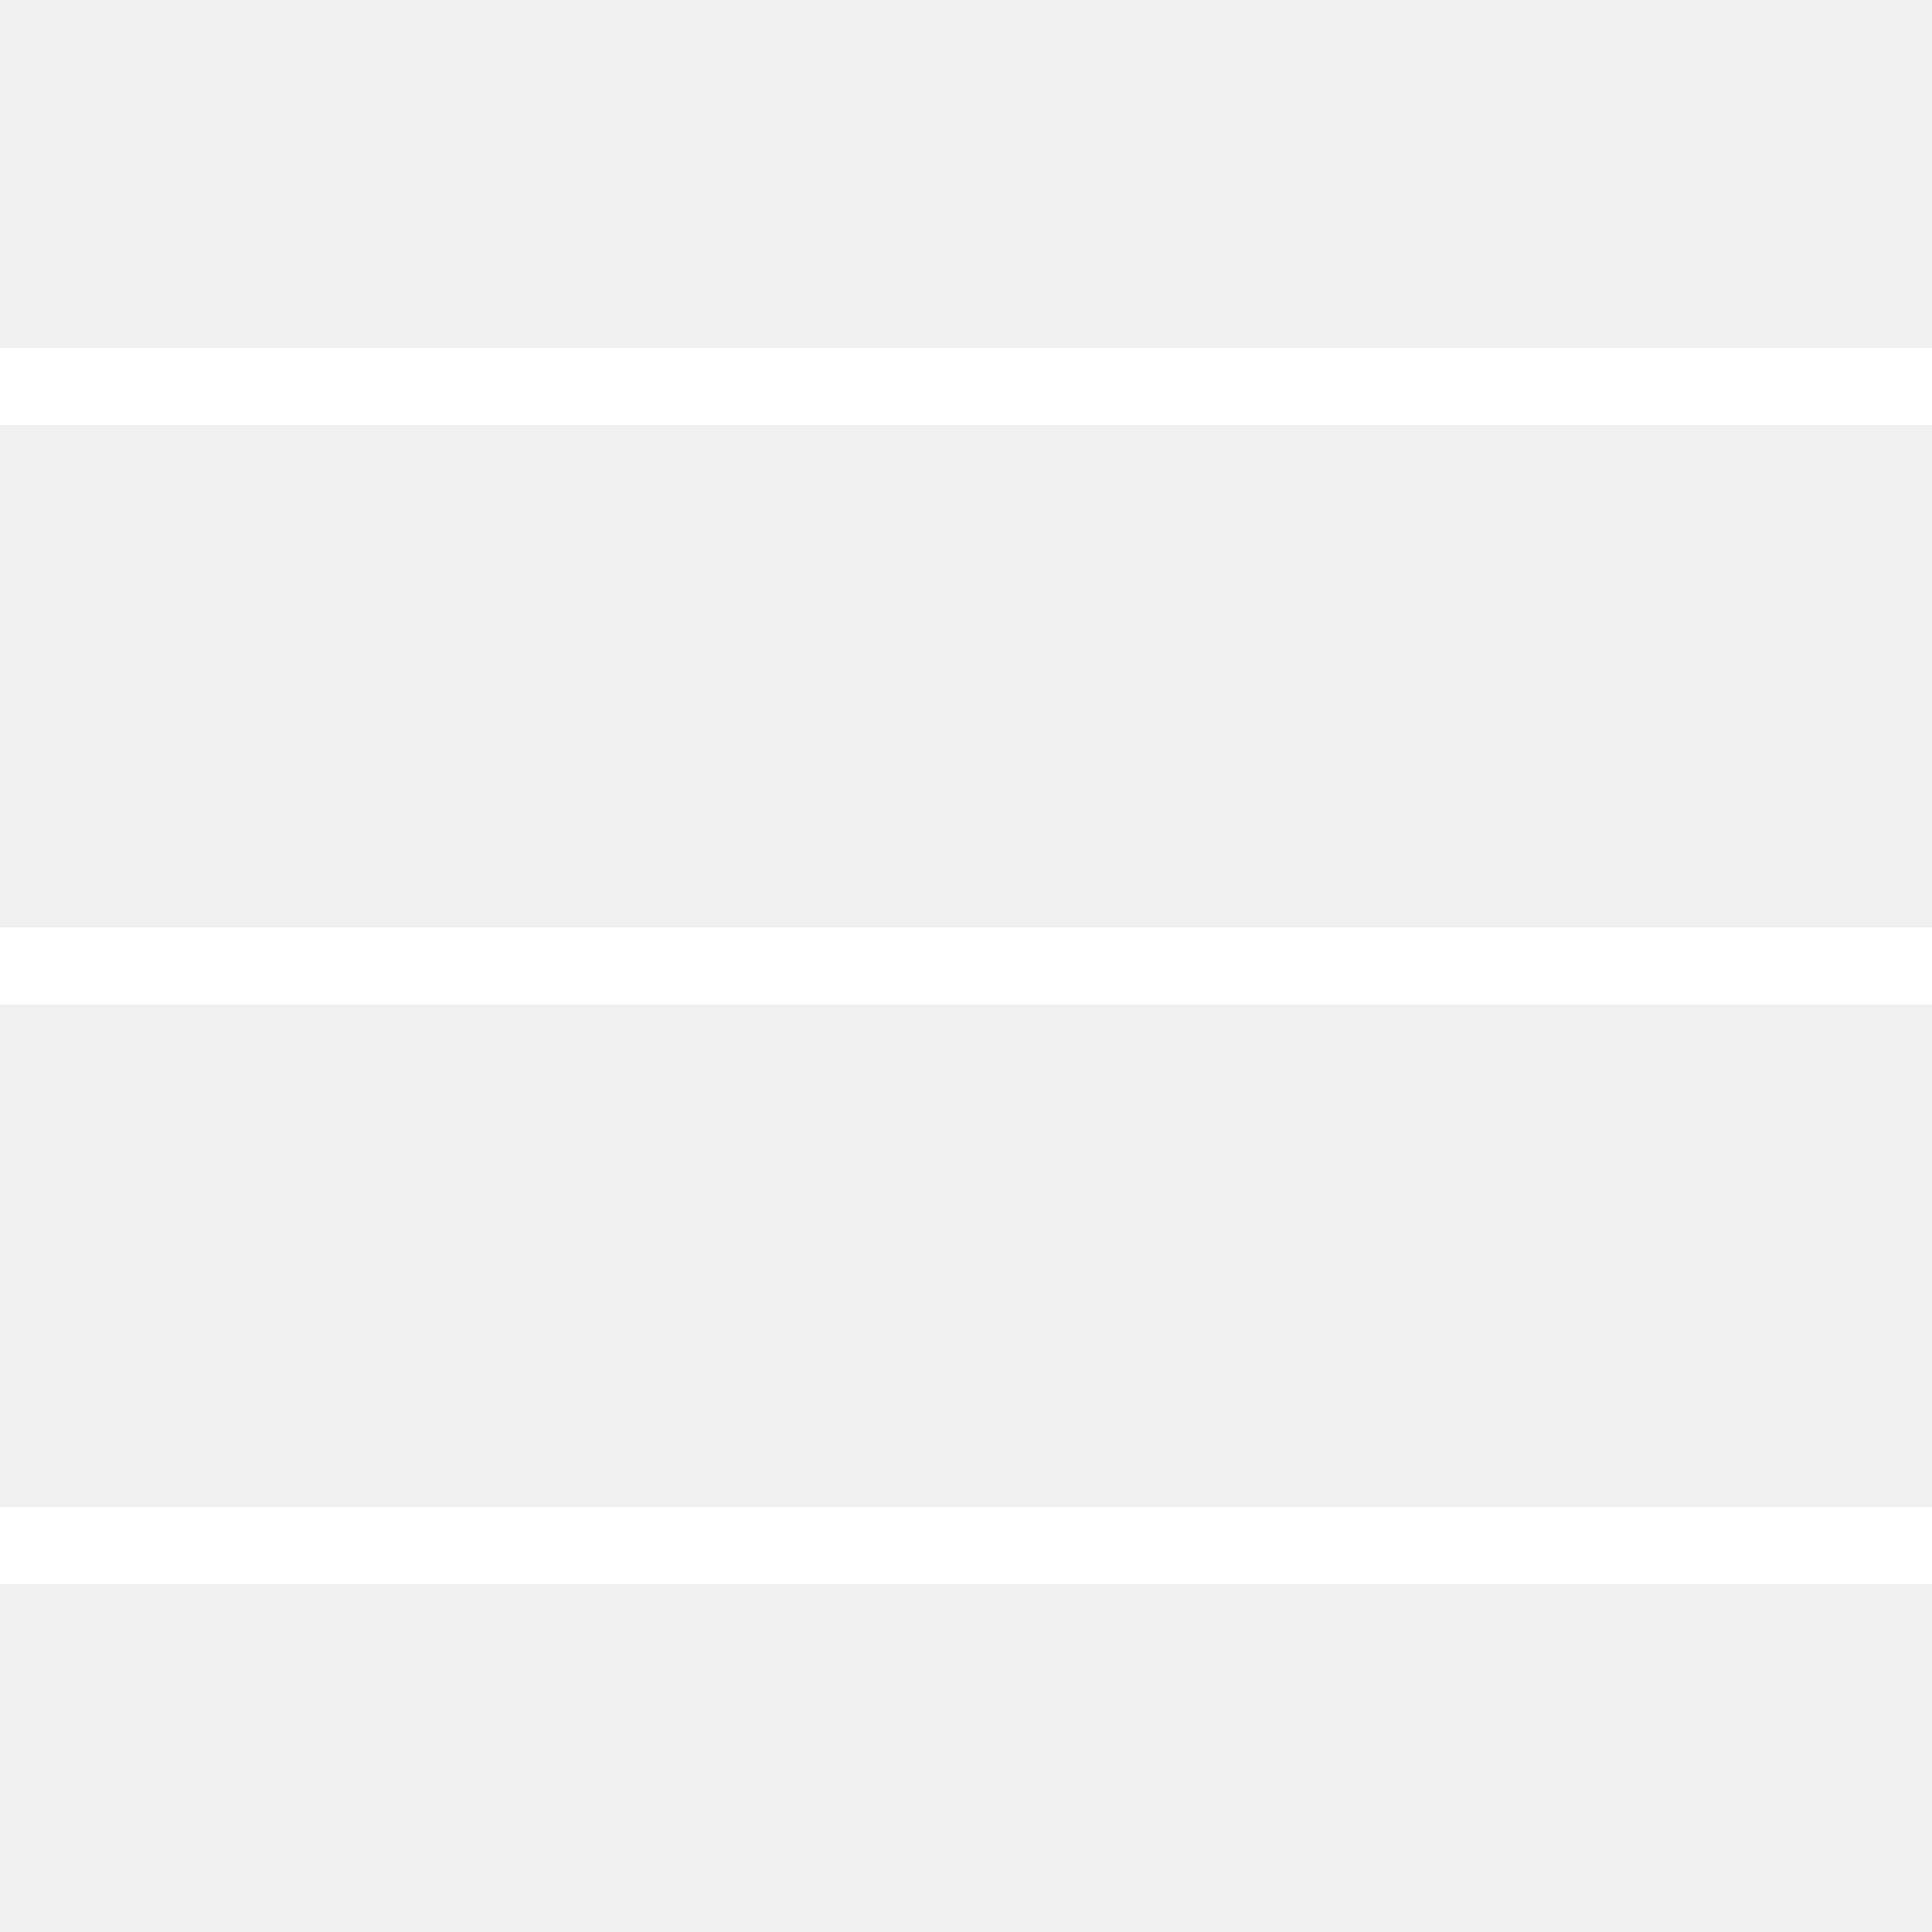
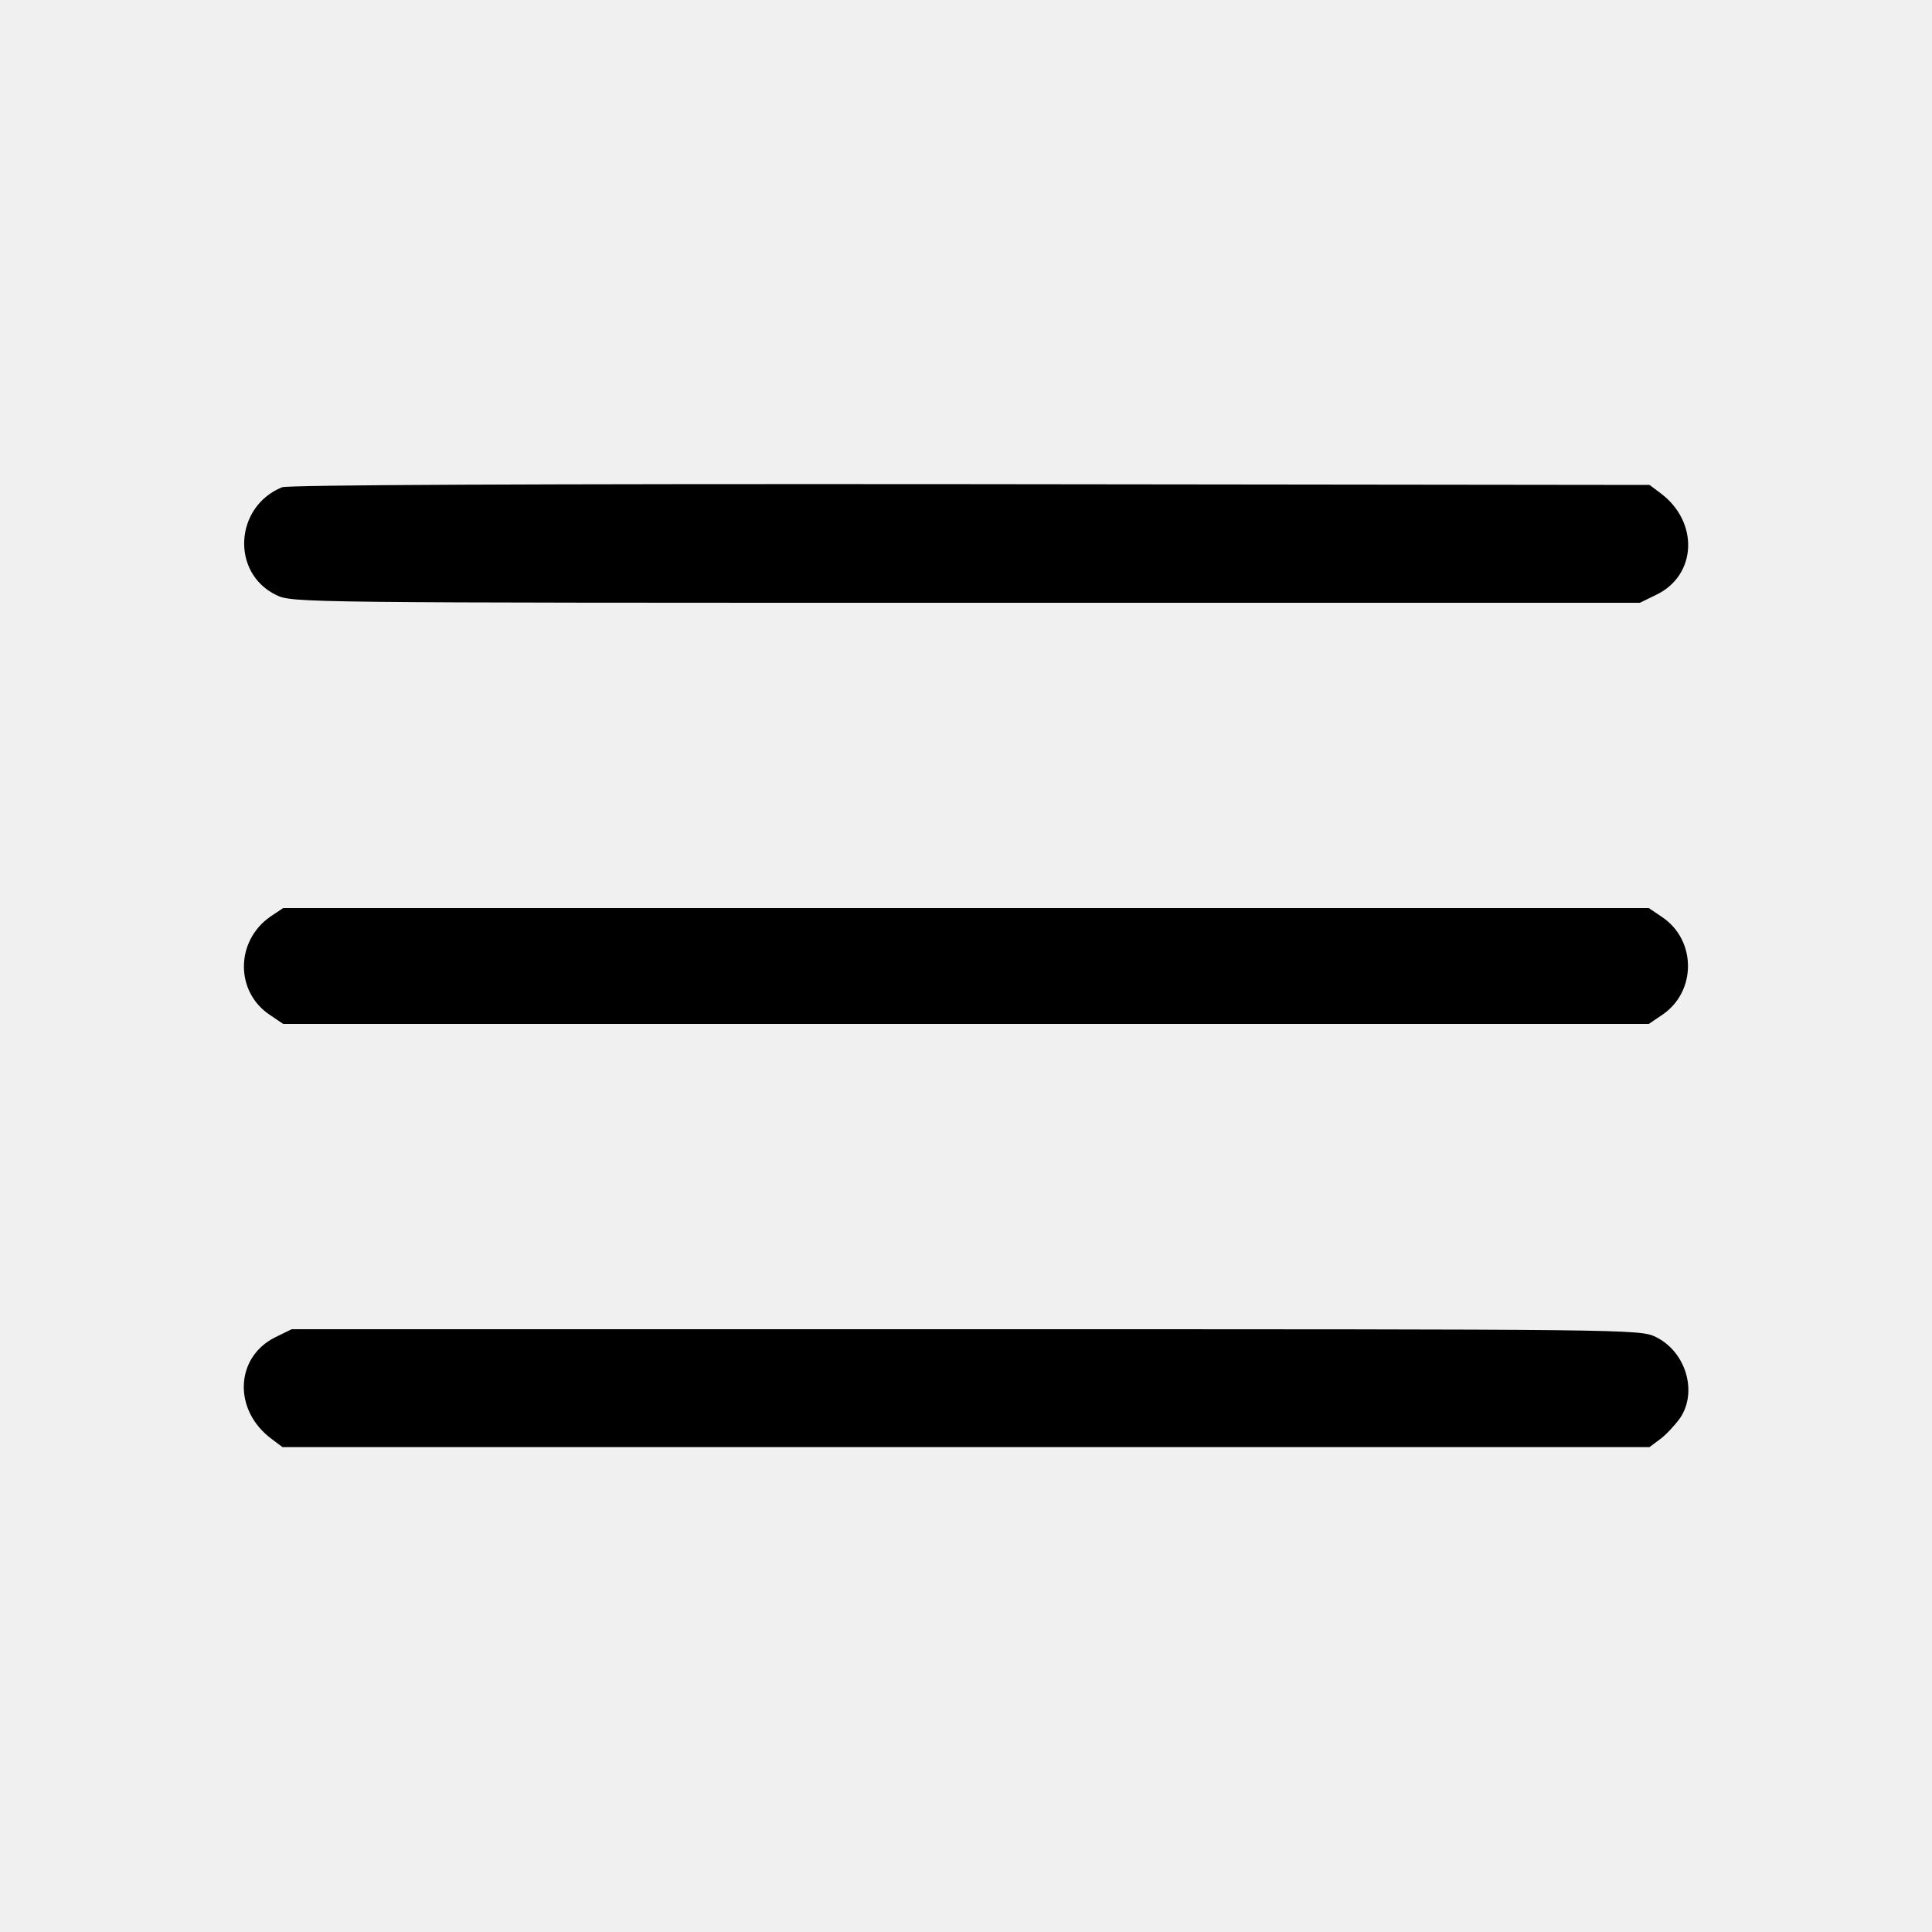
- <svg xmlns="http://www.w3.org/2000/svg" viewBox="0,0,256,256" width="50px" height="50px" fill-rule="nonzero">
-   <g fill="#ffffff" fill-rule="nonzero" stroke="none" stroke-width="1" stroke-linecap="butt" stroke-linejoin="miter" stroke-miterlimit="10" stroke-dasharray="" stroke-dashoffset="0" font-family="none" font-weight="none" font-size="none" text-anchor="none" style="mix-blend-mode: normal">
-     <g transform="scale(5.12,5.12)">
-       <path d="M0,9v2h50v-2zM0,24v2h50v-2zM0,39v2h50v-2z" />
-     </g>
+ <svg xmlns="http://www.w3.org/2000/svg" version="1.0" width="500pt" height="500pt" viewBox="0 0 500 500" preserveAspectRatio="xMidYMid meet">
+   <g transform="translate(0,500) scale(0.1,-0.1)" fill="currentColor" stroke="none">
+     <path d="M730 3739 c-123 -50 -133 -222 -15 -279 41 -20 62 -20 1785 -20 l1744 0 43 21 c105 51 110 189 10 263 l-28 21 -1757 2 c-1154 1 -1766 -2 -1782 -8z" />
+     <path d="M700 2628 c-91 -63 -92 -195 -1 -255 l34 -23 1767 0 1767 0 34 23 c90 60 90 194 0 254 l-34 23 -1767 0 -1767 0 -33 -22z" />
+     <path d="M712 1539 c-104 -52 -109 -189 -9 -263 l28 -21 1769 0 1769 0 28 21 c15 11 38 36 51 54 46 68 15 172 -63 210 -41 20 -62 20 -1786 20 l-1744 0 -43 -21z" />
  </g>
</svg>
